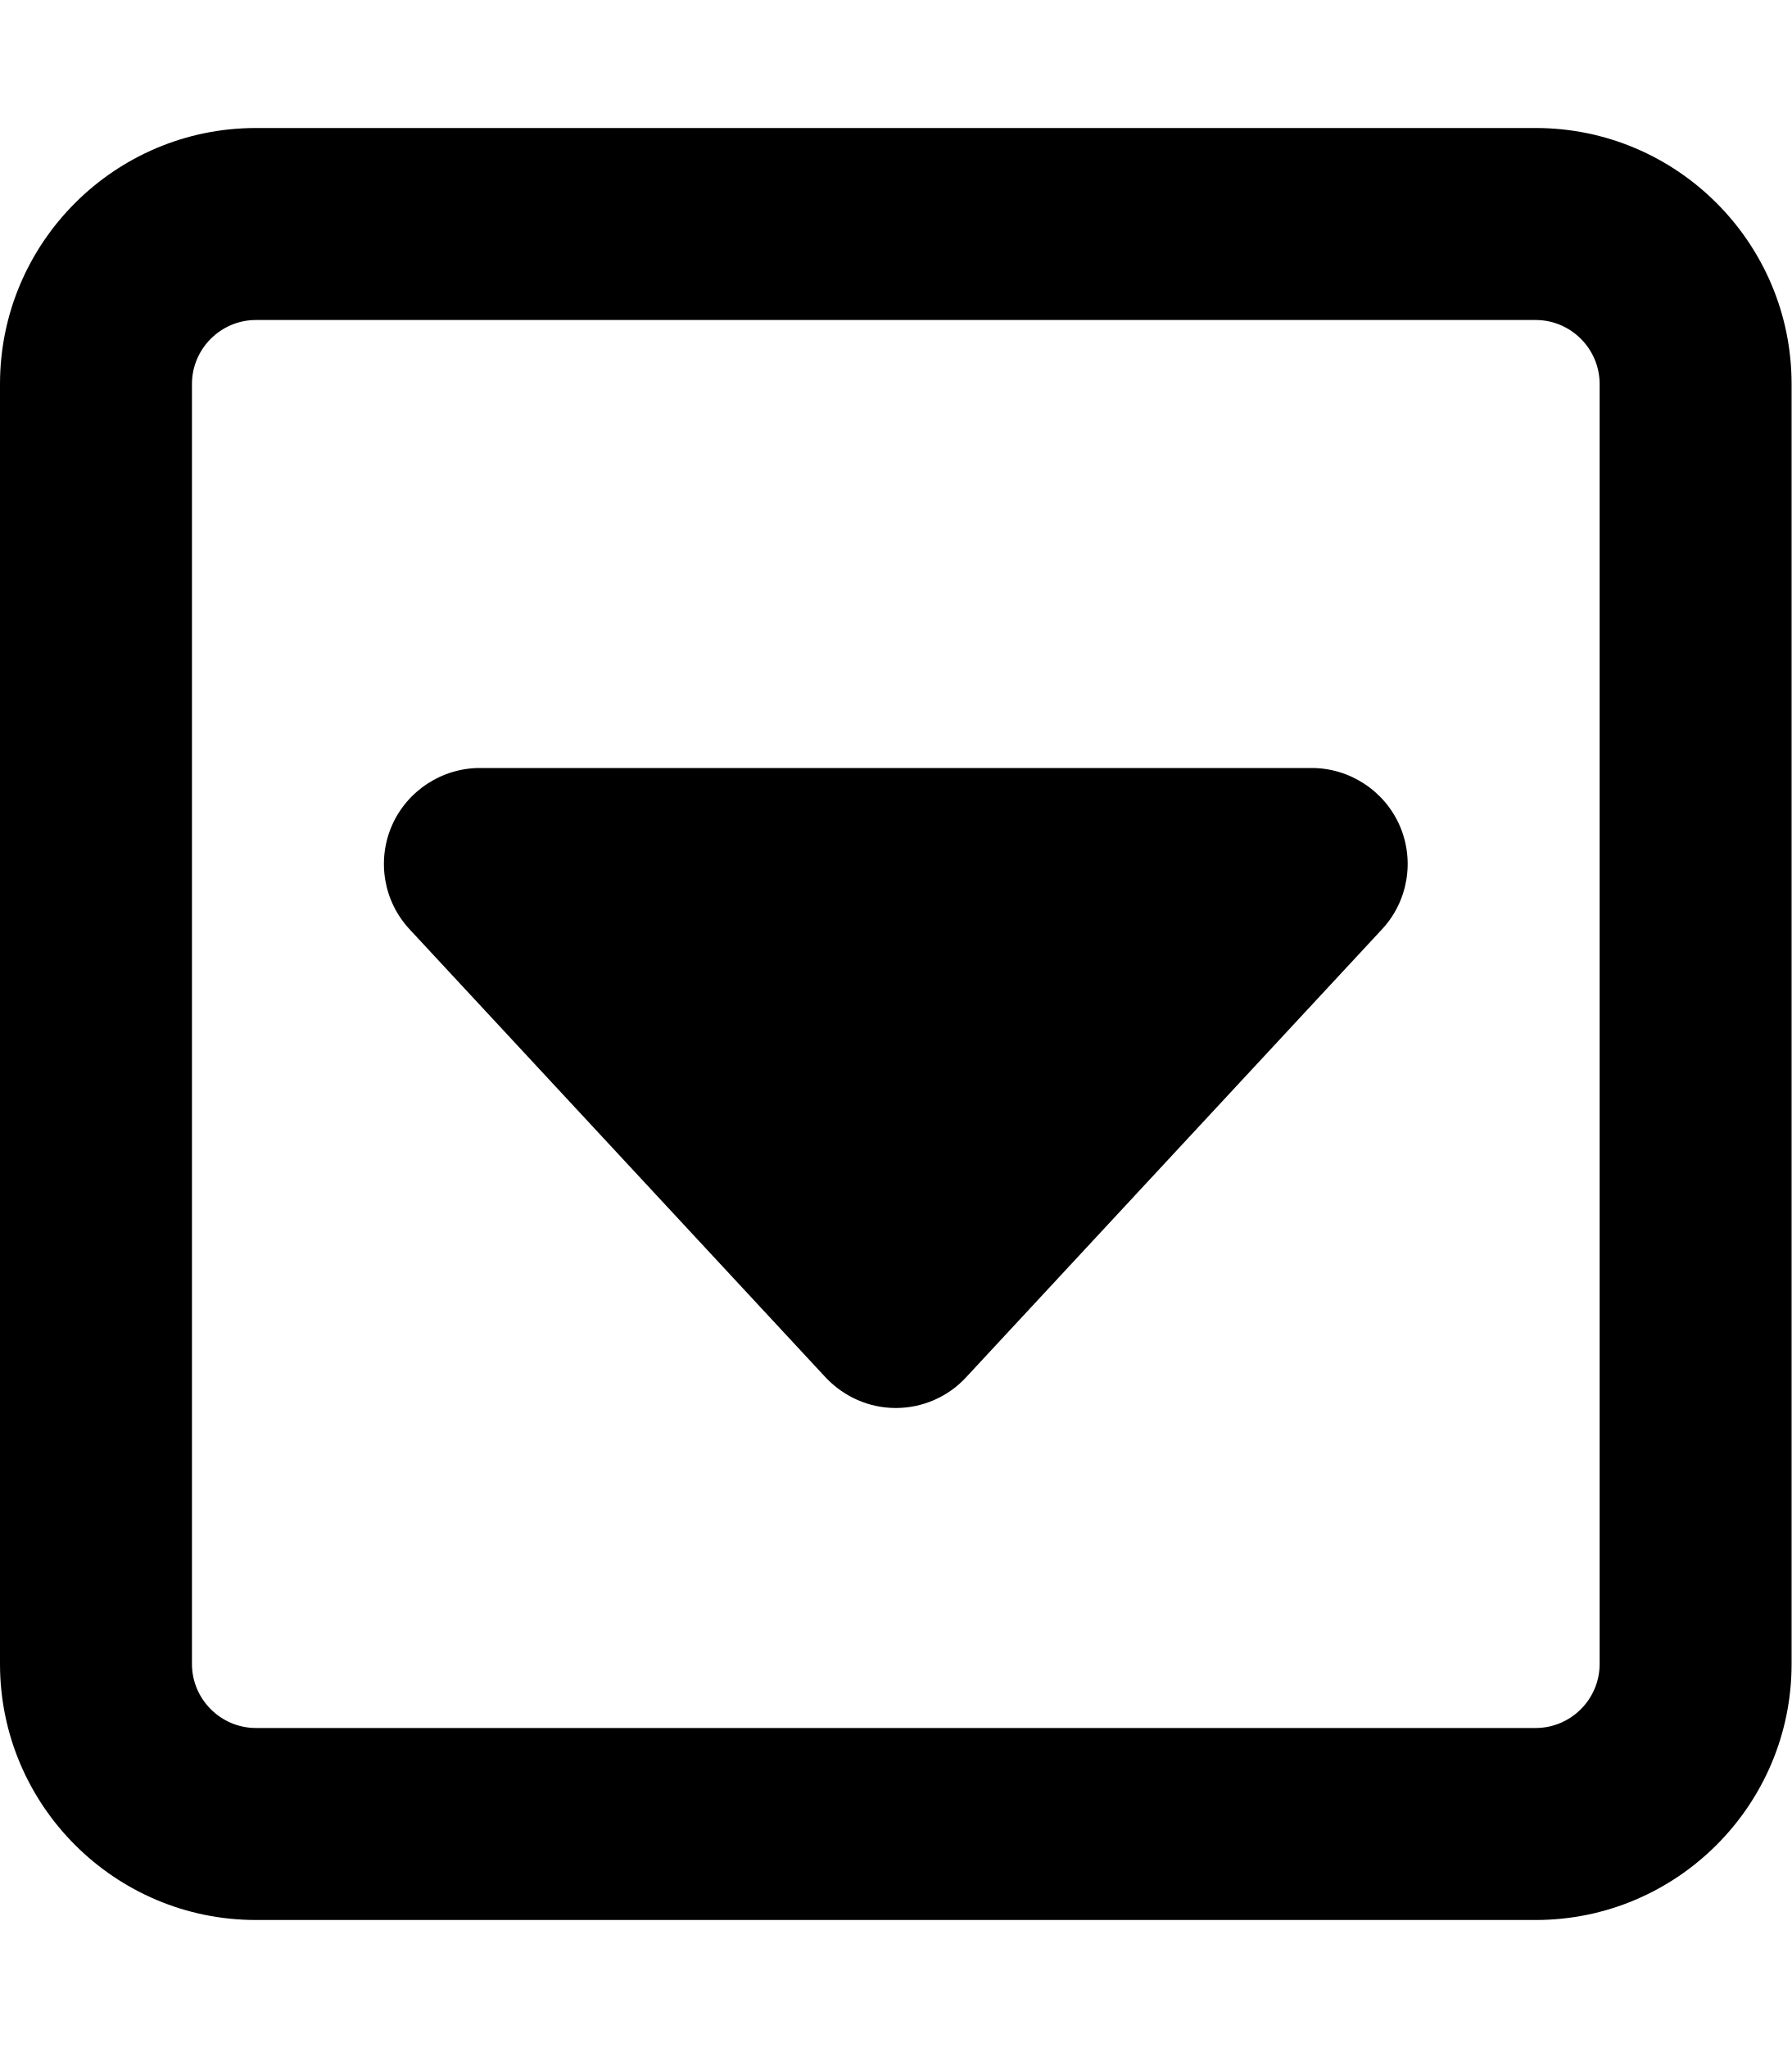
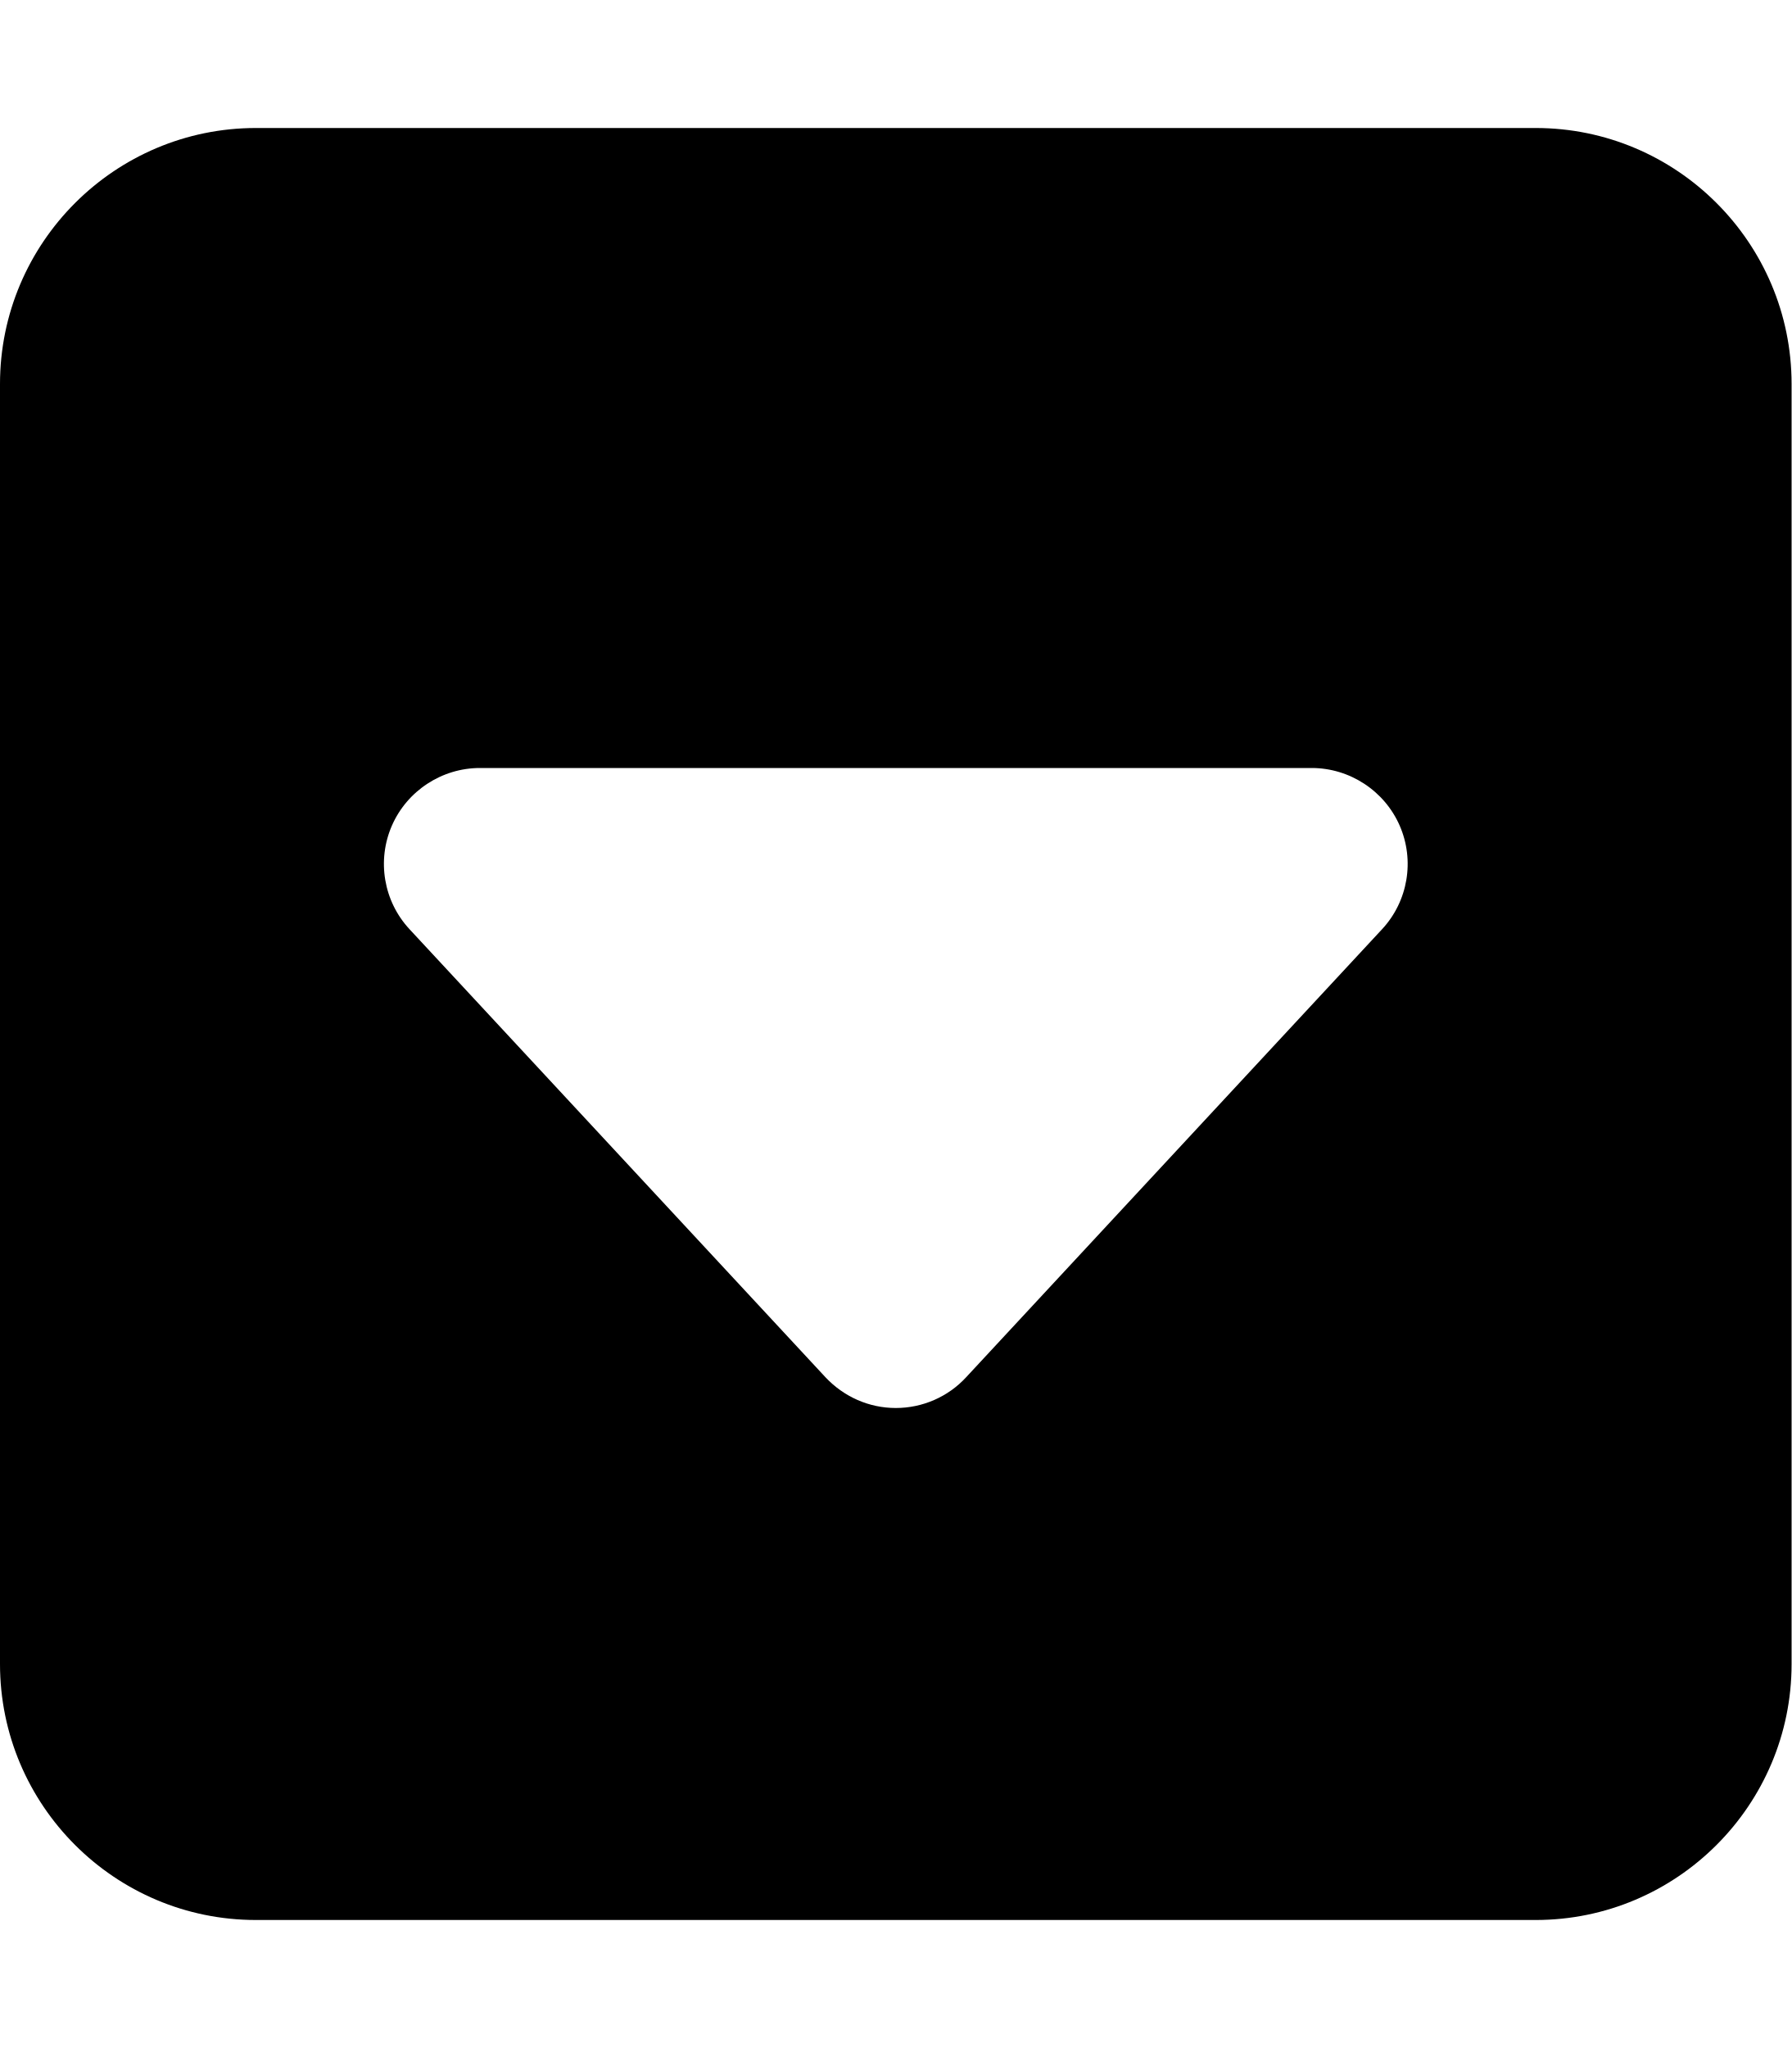
<svg xmlns="http://www.w3.org/2000/svg" viewBox="0 0 448 512">
-   <path d="M384 432c8.8 0 16-7.2 16-16l0-320c0-8.8-7.2-16-16-16L64 80c-8.8 0-16 7.2-16 16l0 320c0 8.8 7.2 16 16 16l320 0zm64-16c0 35.3-28.7 64-64 64L64 480c-35.3 0-64-28.7-64-64L0 96C0 60.7 28.7 32 64 32l320 0c35.3 0 64 28.7 64 64l0 320zM224 352c-6.7 0-13-2.8-17.6-7.7l-104-112c-6.5-7-8.2-17.2-4.4-25.9s12.5-14.4 22-14.4l208 0c9.5 0 18.2 5.7 22 14.4s2.1 18.9-4.4 25.9l-104 112c-4.5 4.9-10.9 7.7-17.6 7.7z" />
+   <path d="M384 480c35.3 0 64-28.7 64-64l0-320c0-35.3-28.7-64-64-64L64 32C28.7 32 0 60.7 0 96L0 416c0 35.3 28.7 64 64 64l320 0zM224 352c-6.7 0-13-2.8-17.6-7.7l-104-112c-6.5-7-8.2-17.2-4.4-25.9s12.5-14.4 22-14.4l208 0c9.5 0 18.2 5.7 22 14.4s2.1 18.9-4.4 25.9l-104 112c-4.5 4.9-10.9 7.7-17.6 7.7z" />
</svg>
